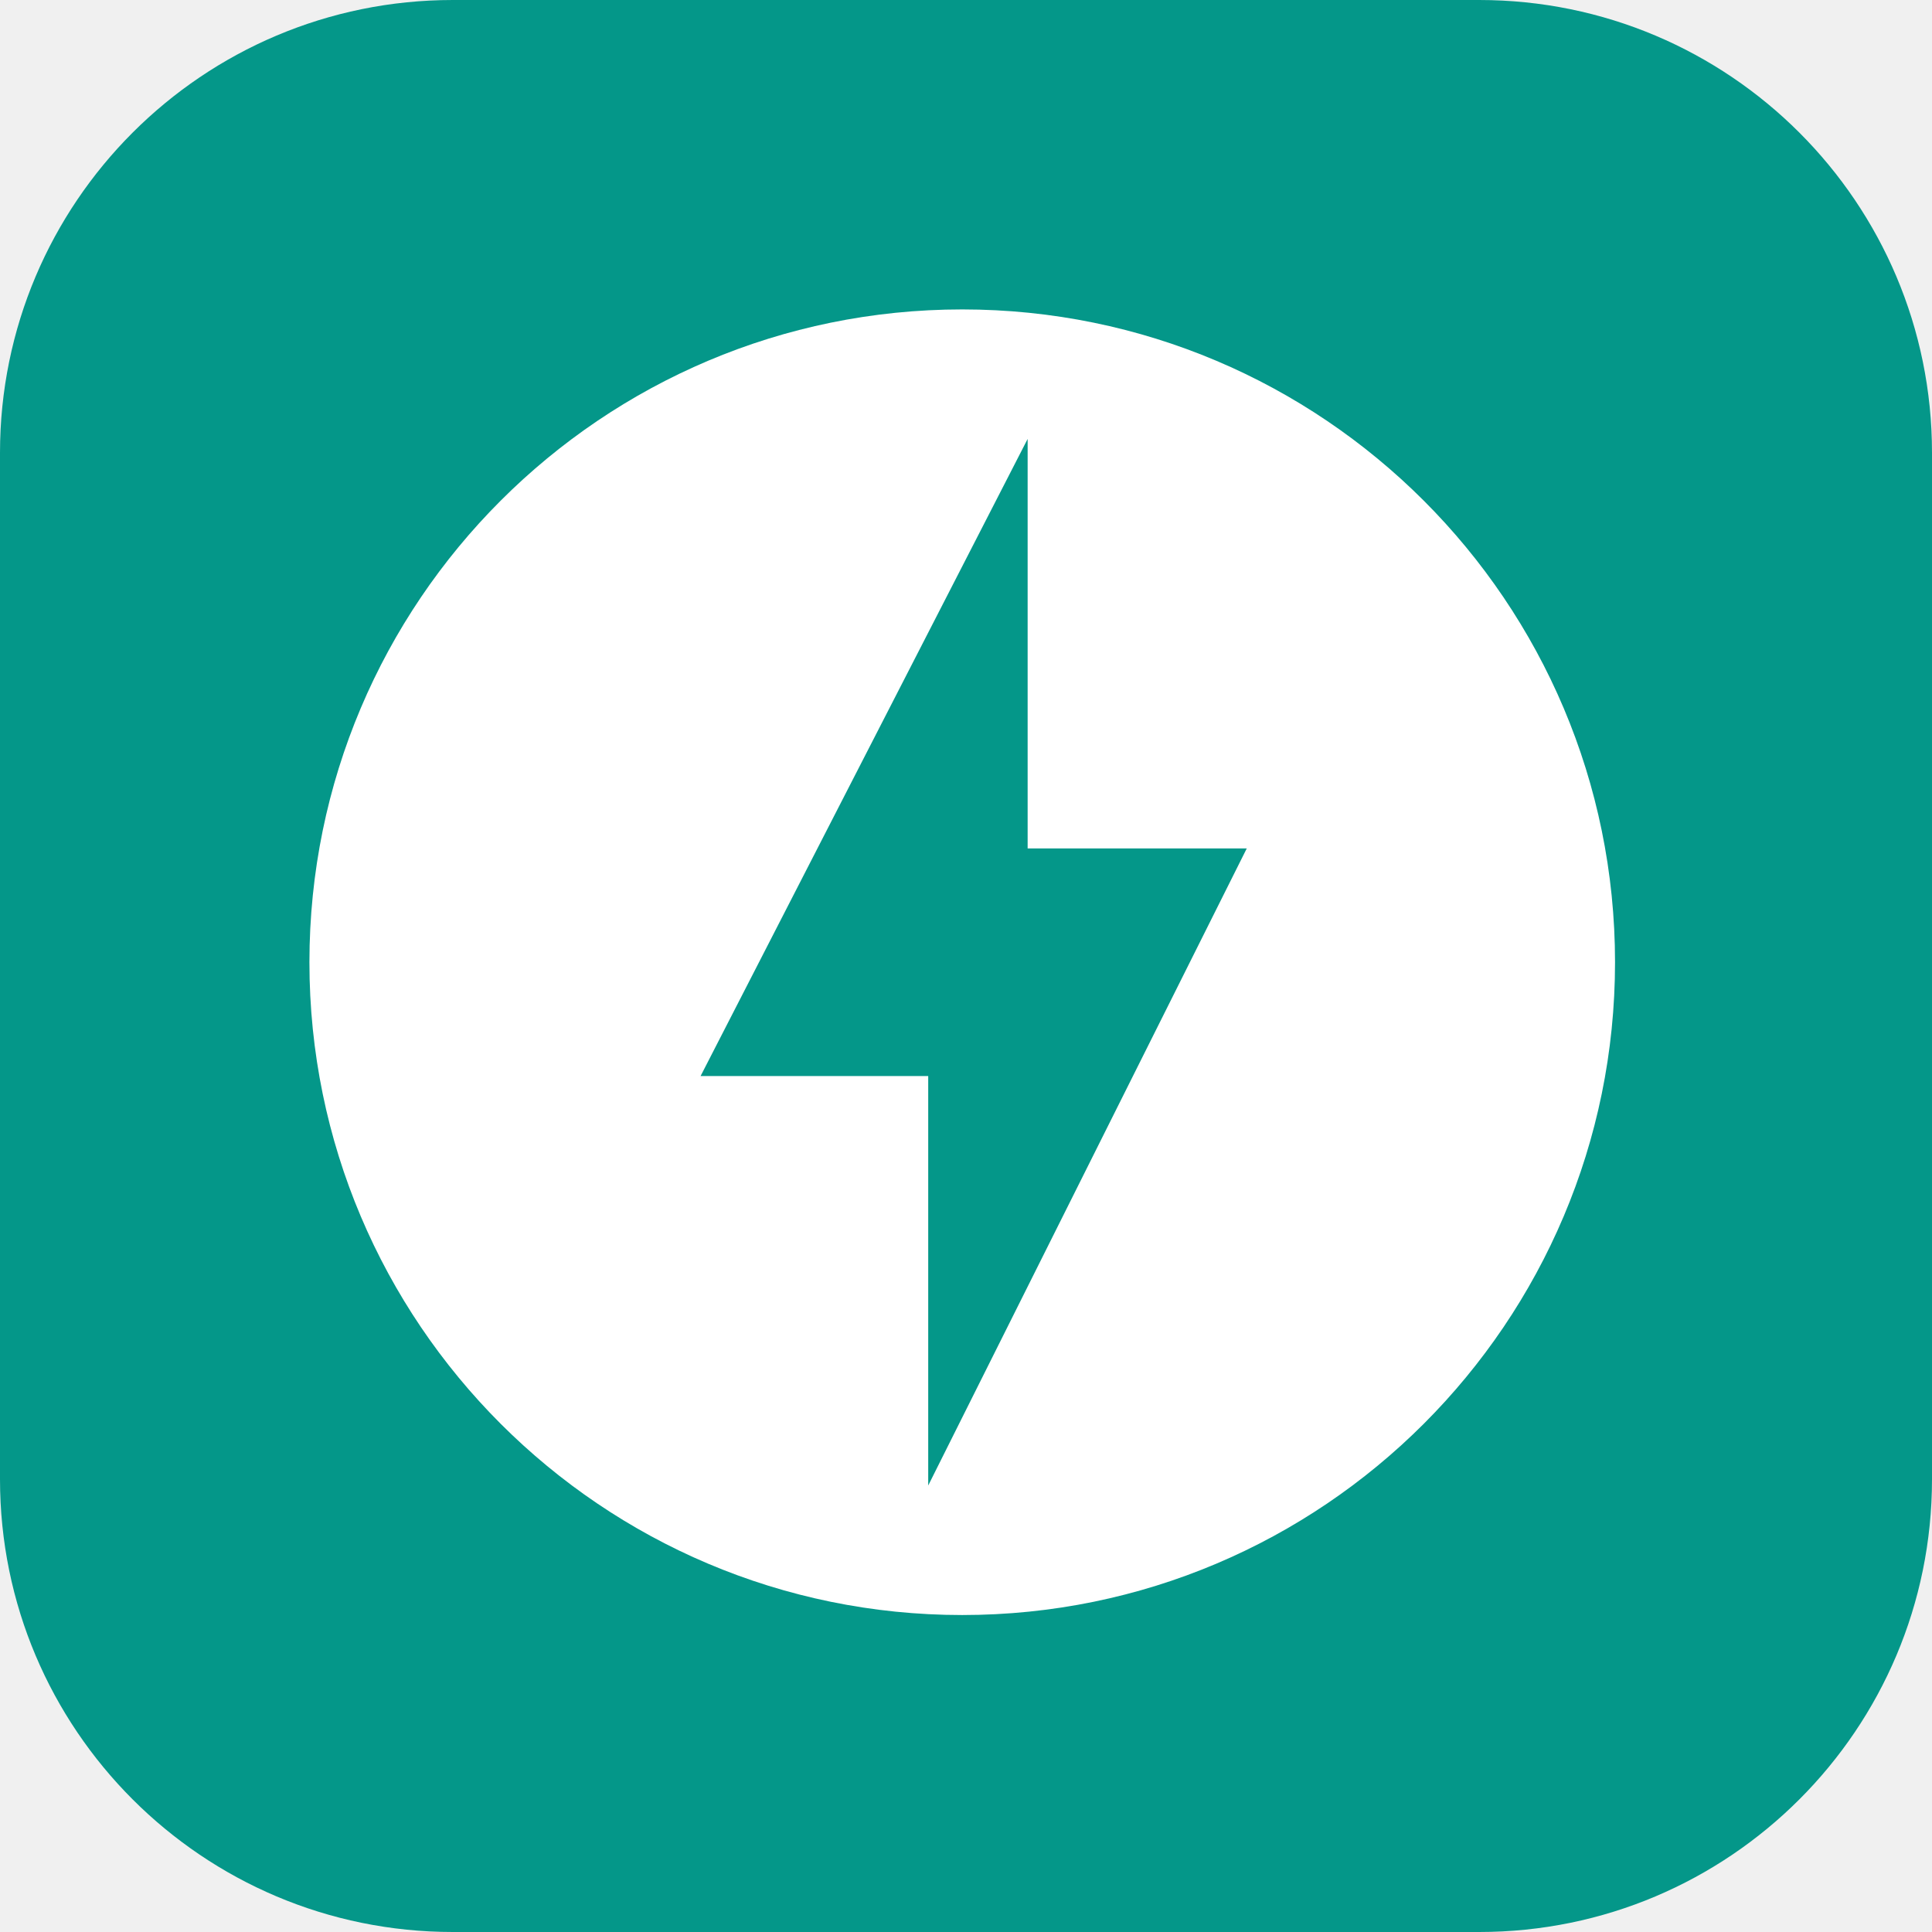
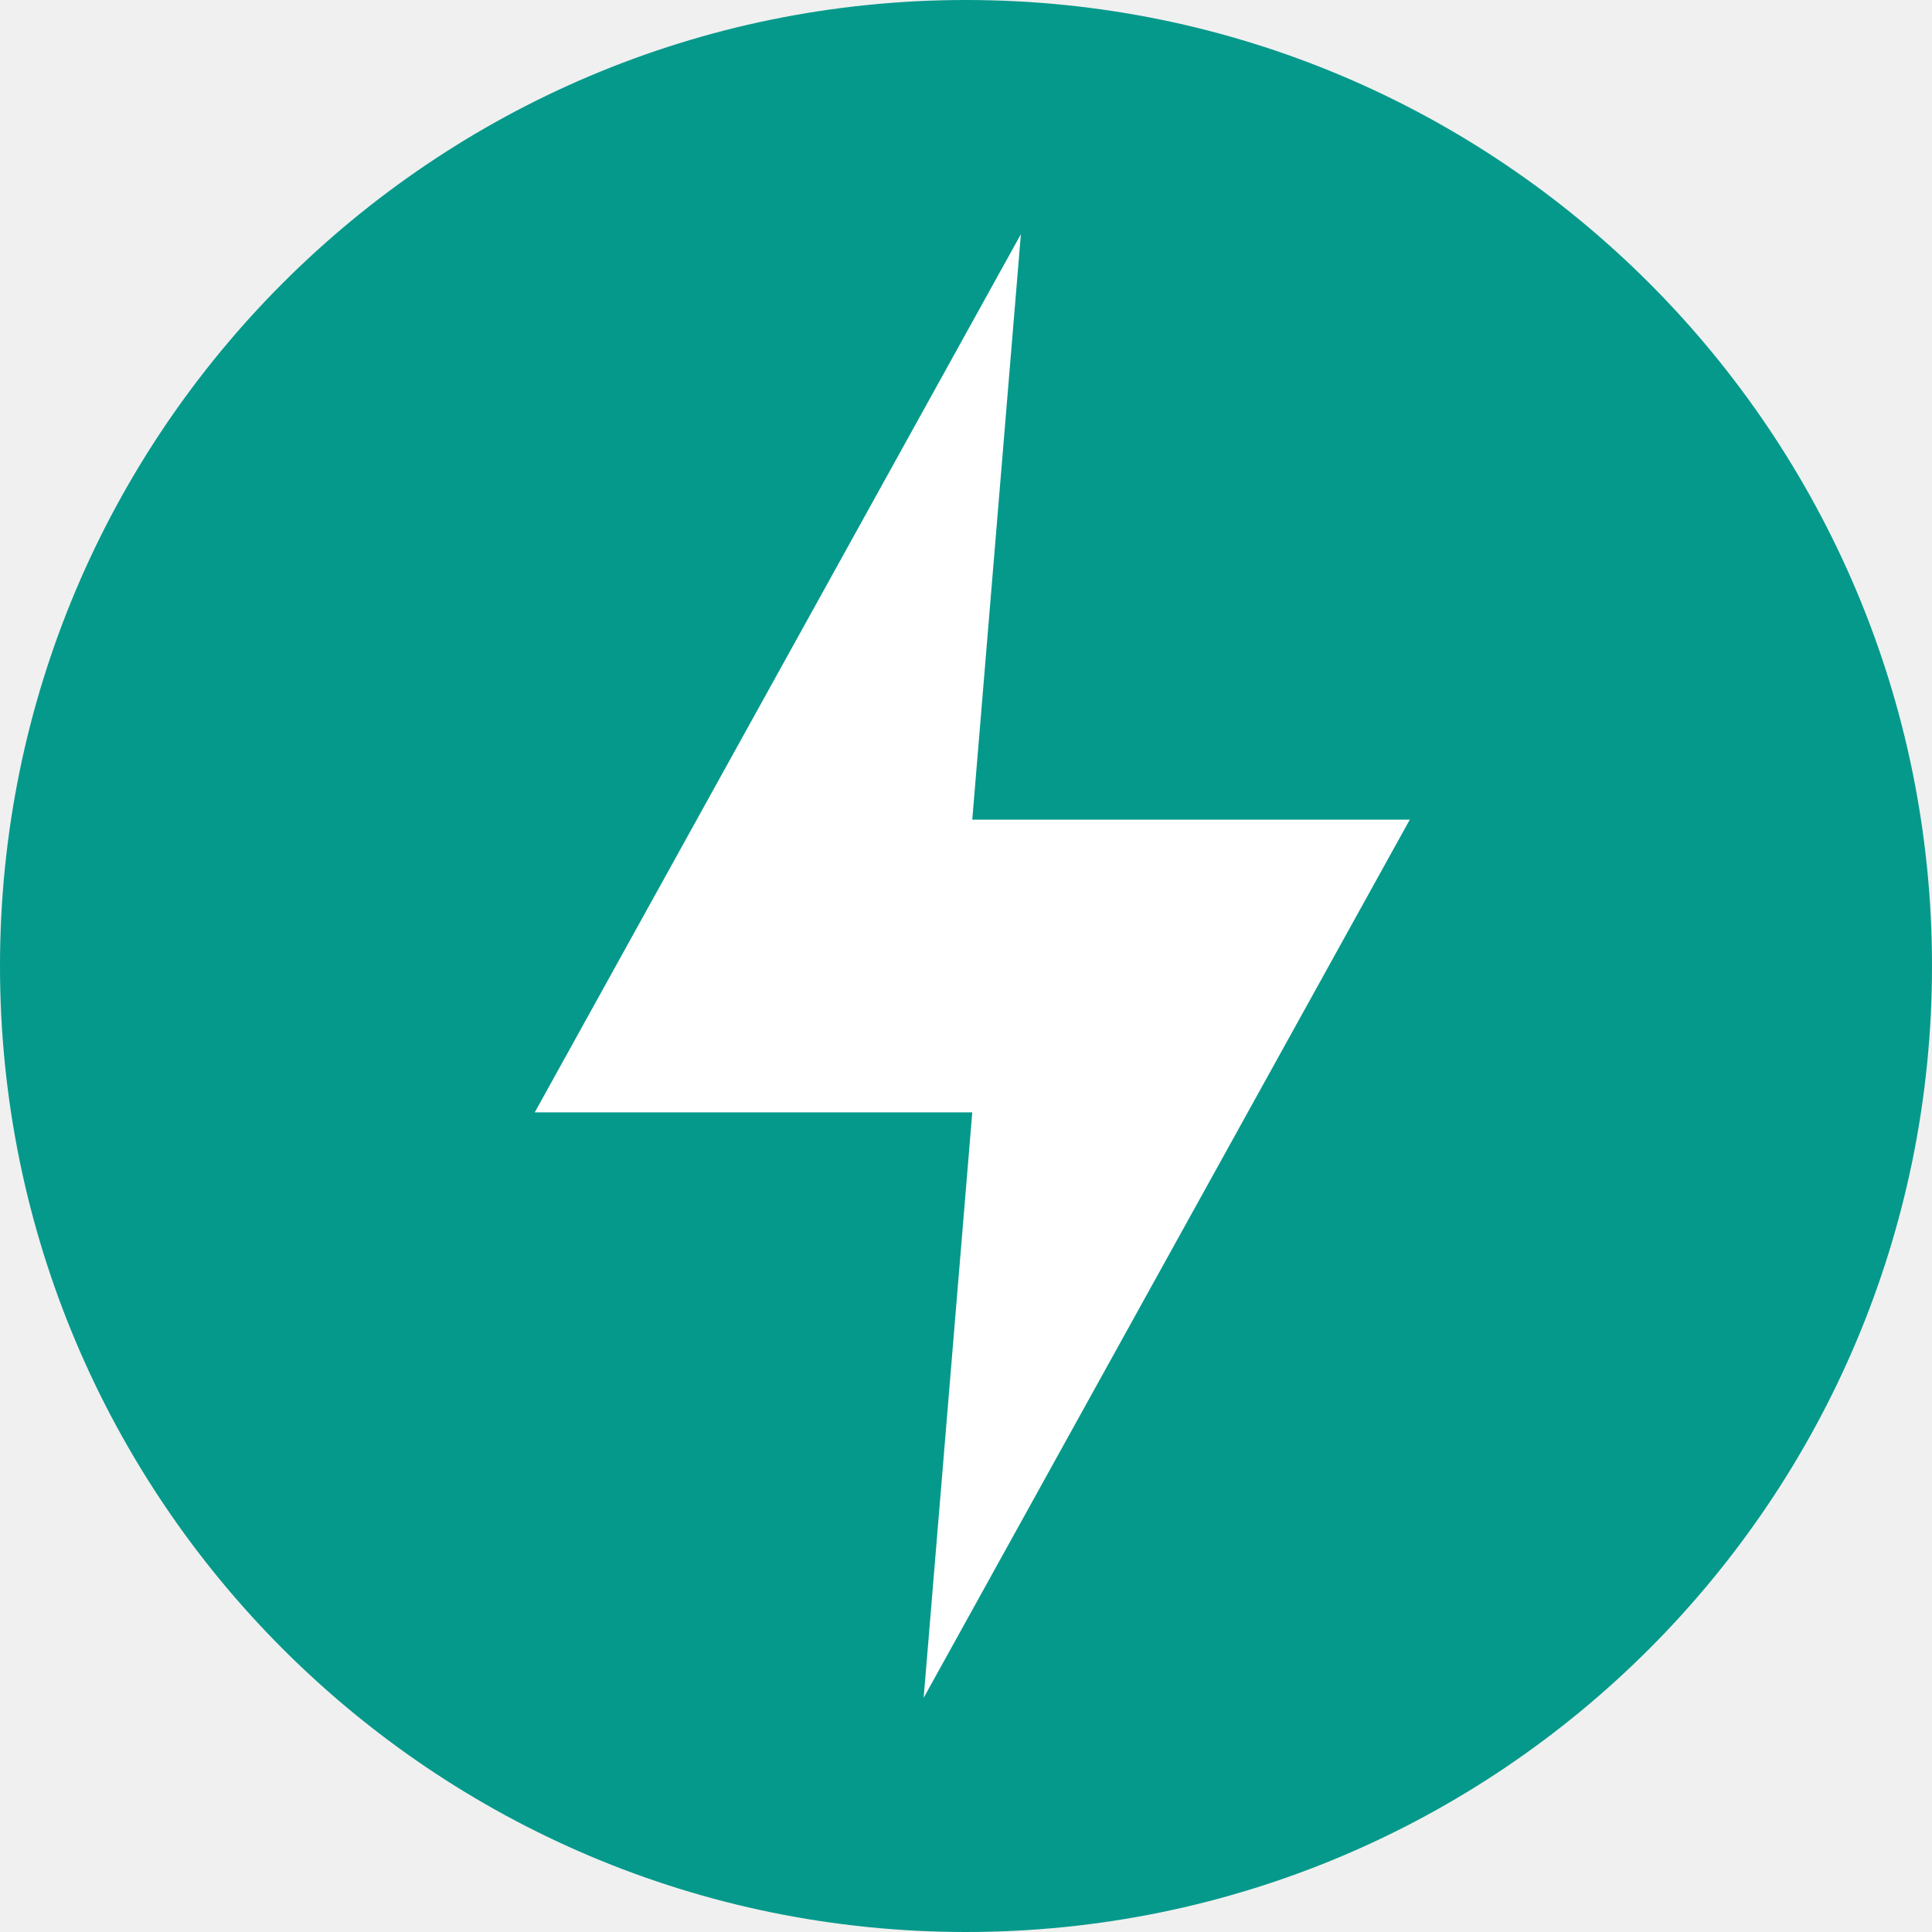
- <svg xmlns="http://www.w3.org/2000/svg" width="256" height="256" viewBox="0 0 256 256" fill="none">
-   <rect width="256" height="256" rx="60" fill="#049789" />
-   <path d="M127.5 41C79.743 41 41 79.743 41 127.5C41 175.257 79.743 214 127.5 214C175.257 214 214 175.257 214 127.5C214 79.743 175.257 41 127.5 41ZM122.993 196.839V142.581H92.831L136.167 58.161V112.419H165.203L122.993 196.839Z" fill="white" />
+ <svg xmlns="http://www.w3.org/2000/svg" fill="none" height="2500" width="2500" viewBox="0 0 154 154">
+   <circle cx="77" cy="77" fill="#05998b" r="77" />
+   <path d="M81.375 18.667l-38.75 70H77.5l-3.875 46.666 38.75-70H77.5z" fill="#fff" />
</svg>
